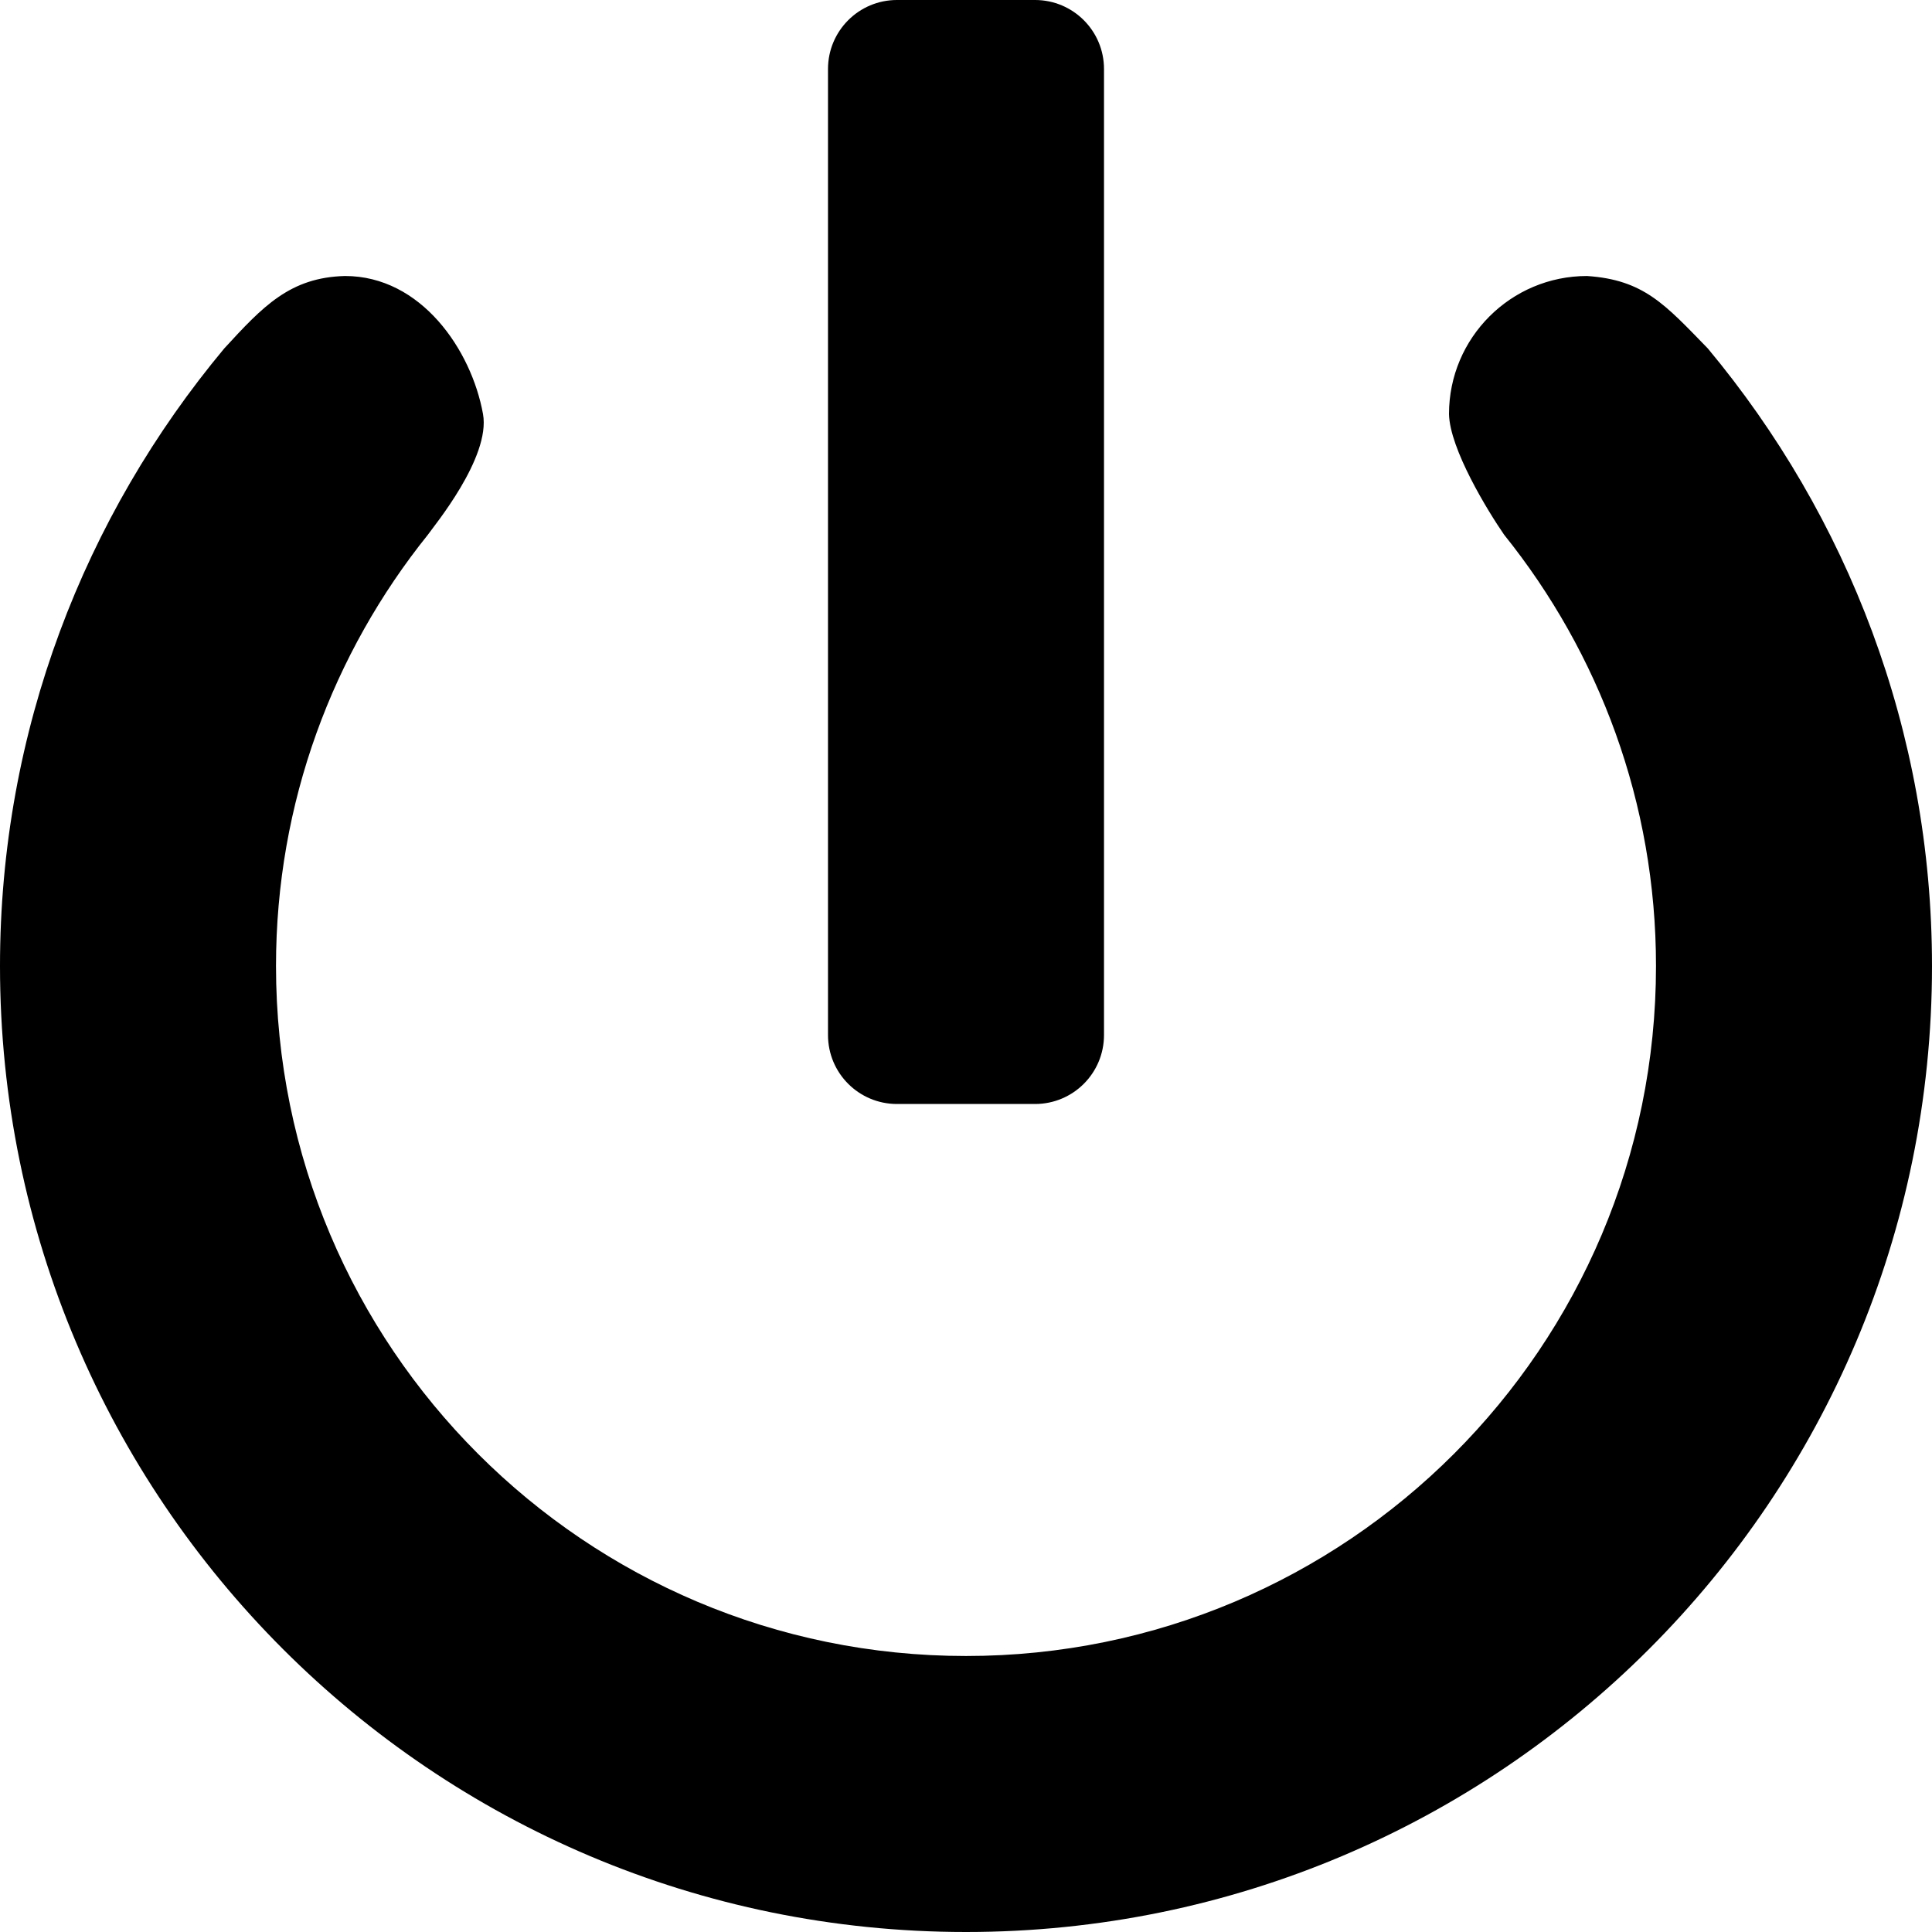
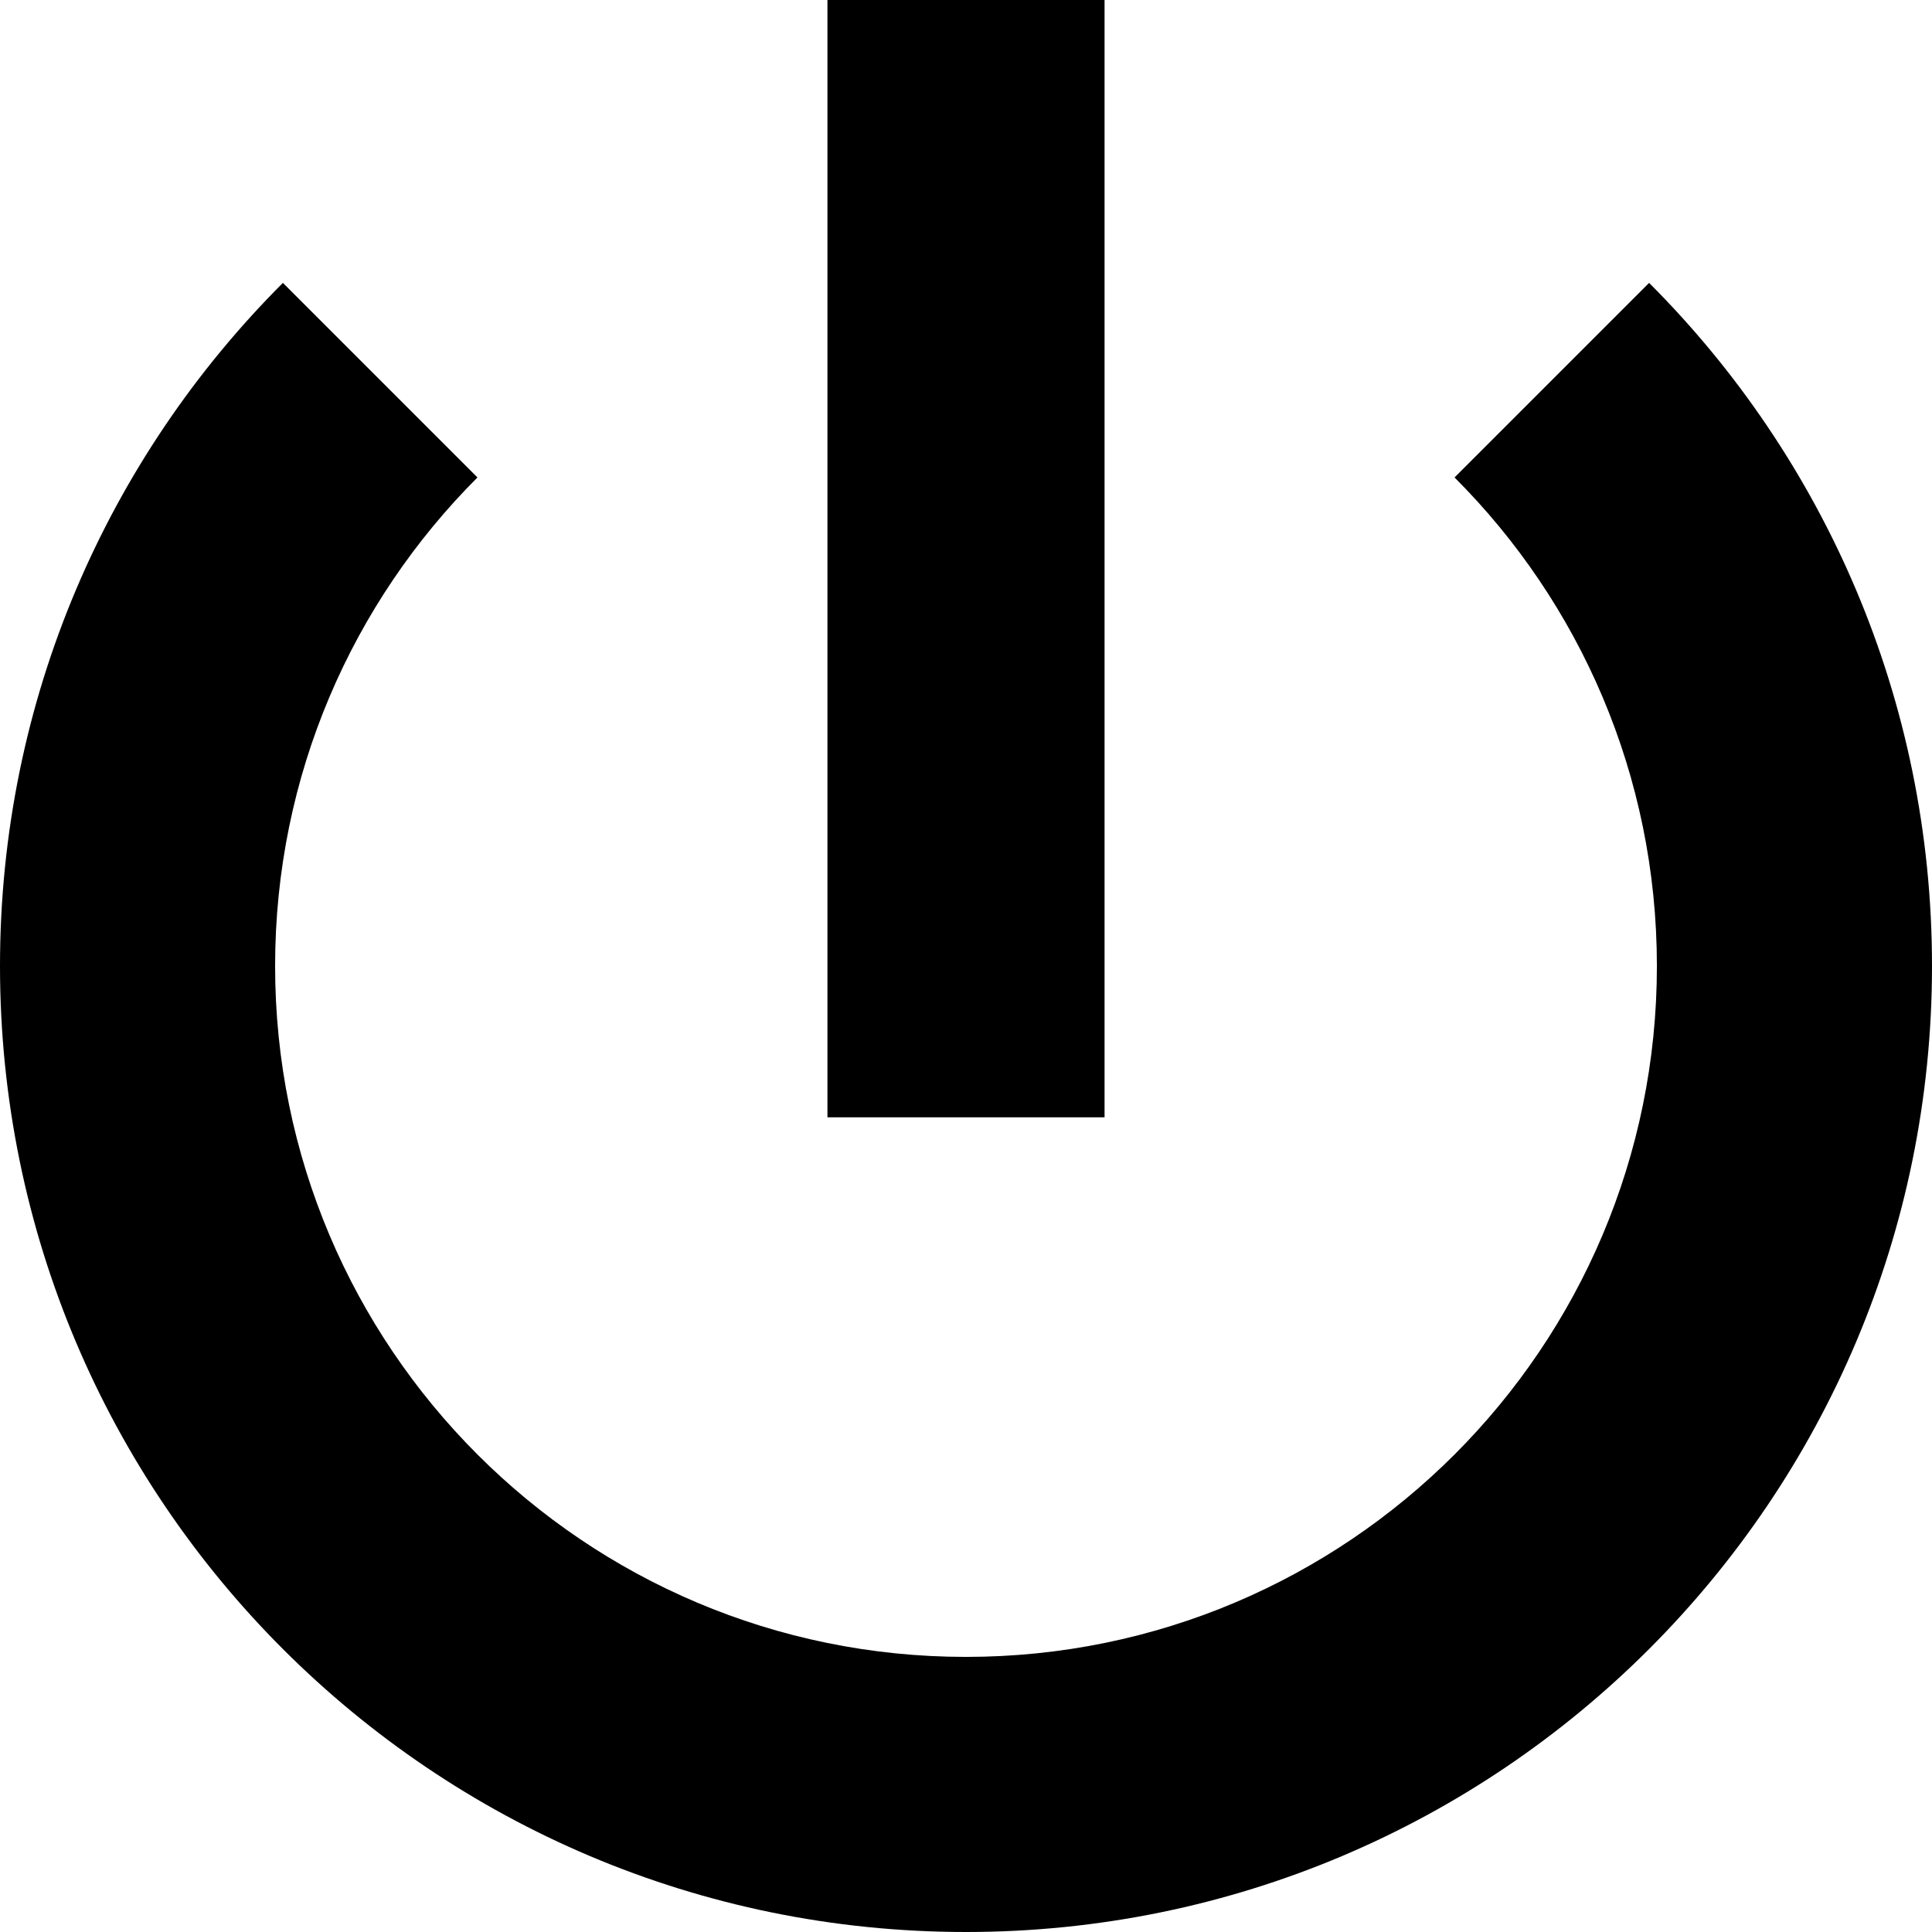
<svg xmlns="http://www.w3.org/2000/svg" width="512" height="512" id="svg2" version="1.0">
  <defs id="defs4" />
  <g id="layer1" transform="translate(-374.2178,-62.23637)">
-     <path d="m 886.218,318.236 c 0,141.385 -114.615,256 -256,256 -141.385,0 -256,-114.615 -256,-256 0,-62.318 22.418,-119.278 59.429,-163.657 10.227,-11.133 17.412,-18.833 32,-19.2 20.187,0 33.51,19.606 36.571,36.571 2.083,11.539 -13.172,29.889 -14.61,32 -25.143,31.305 -40.247,71.003 -40.247,114.286 0,100.992 81.865,182.857 182.857,182.857 100.992,0 182.857,-81.865 182.857,-182.857 0,-43.282 -15.104,-82.981 -40.247,-114.286 -4.326,-6.261 -14.432,-22.76 -14.61,-32 0,-20.187 16.384,-36.571 36.571,-36.571 15.084,1.007 20.709,7.59 32.018,19.2 36.974,44.379 59.41,101.339 59.41,163.657 z m -237.714,36.571 -36.571,0 c -10.112,0 -18.286,-8.174 -18.286,-18.286 l 0,-256 c 0,-10.094 8.174,-18.286 18.286,-18.286 l 36.571,0 c 10.112,0 18.286,8.192 18.286,18.286 l 0,256 c 0,10.112 -8.174,18.286 -18.286,18.286 z" id="path4" />
+     <path style="fill:#000000;fill-opacity:1;stroke:none" d="M 219.281 0 L 219.281 296.094 L 292.719 296.094 L 292.719 0 L 219.281 0 z M 74.969 74.969 C 28.642 121.296 0 185.308 0 256 C 0 397.385 114.615 512 256 512 C 397.385 512 512 397.385 512 256 C 512 185.308 483.358 121.296 437.031 74.969 L 385.469 126.531 C 418.603 159.666 439.094 205.444 439.094 256 C 439.094 357.112 357.112 439.094 256 439.094 C 154.888 439.094 72.906 357.112 72.906 256 C 72.906 205.444 93.397 159.666 126.531 126.531 L 74.969 74.969 z " transform="translate(374.2178,62.23637)" id="rect3075" />
  </g>
</svg>
